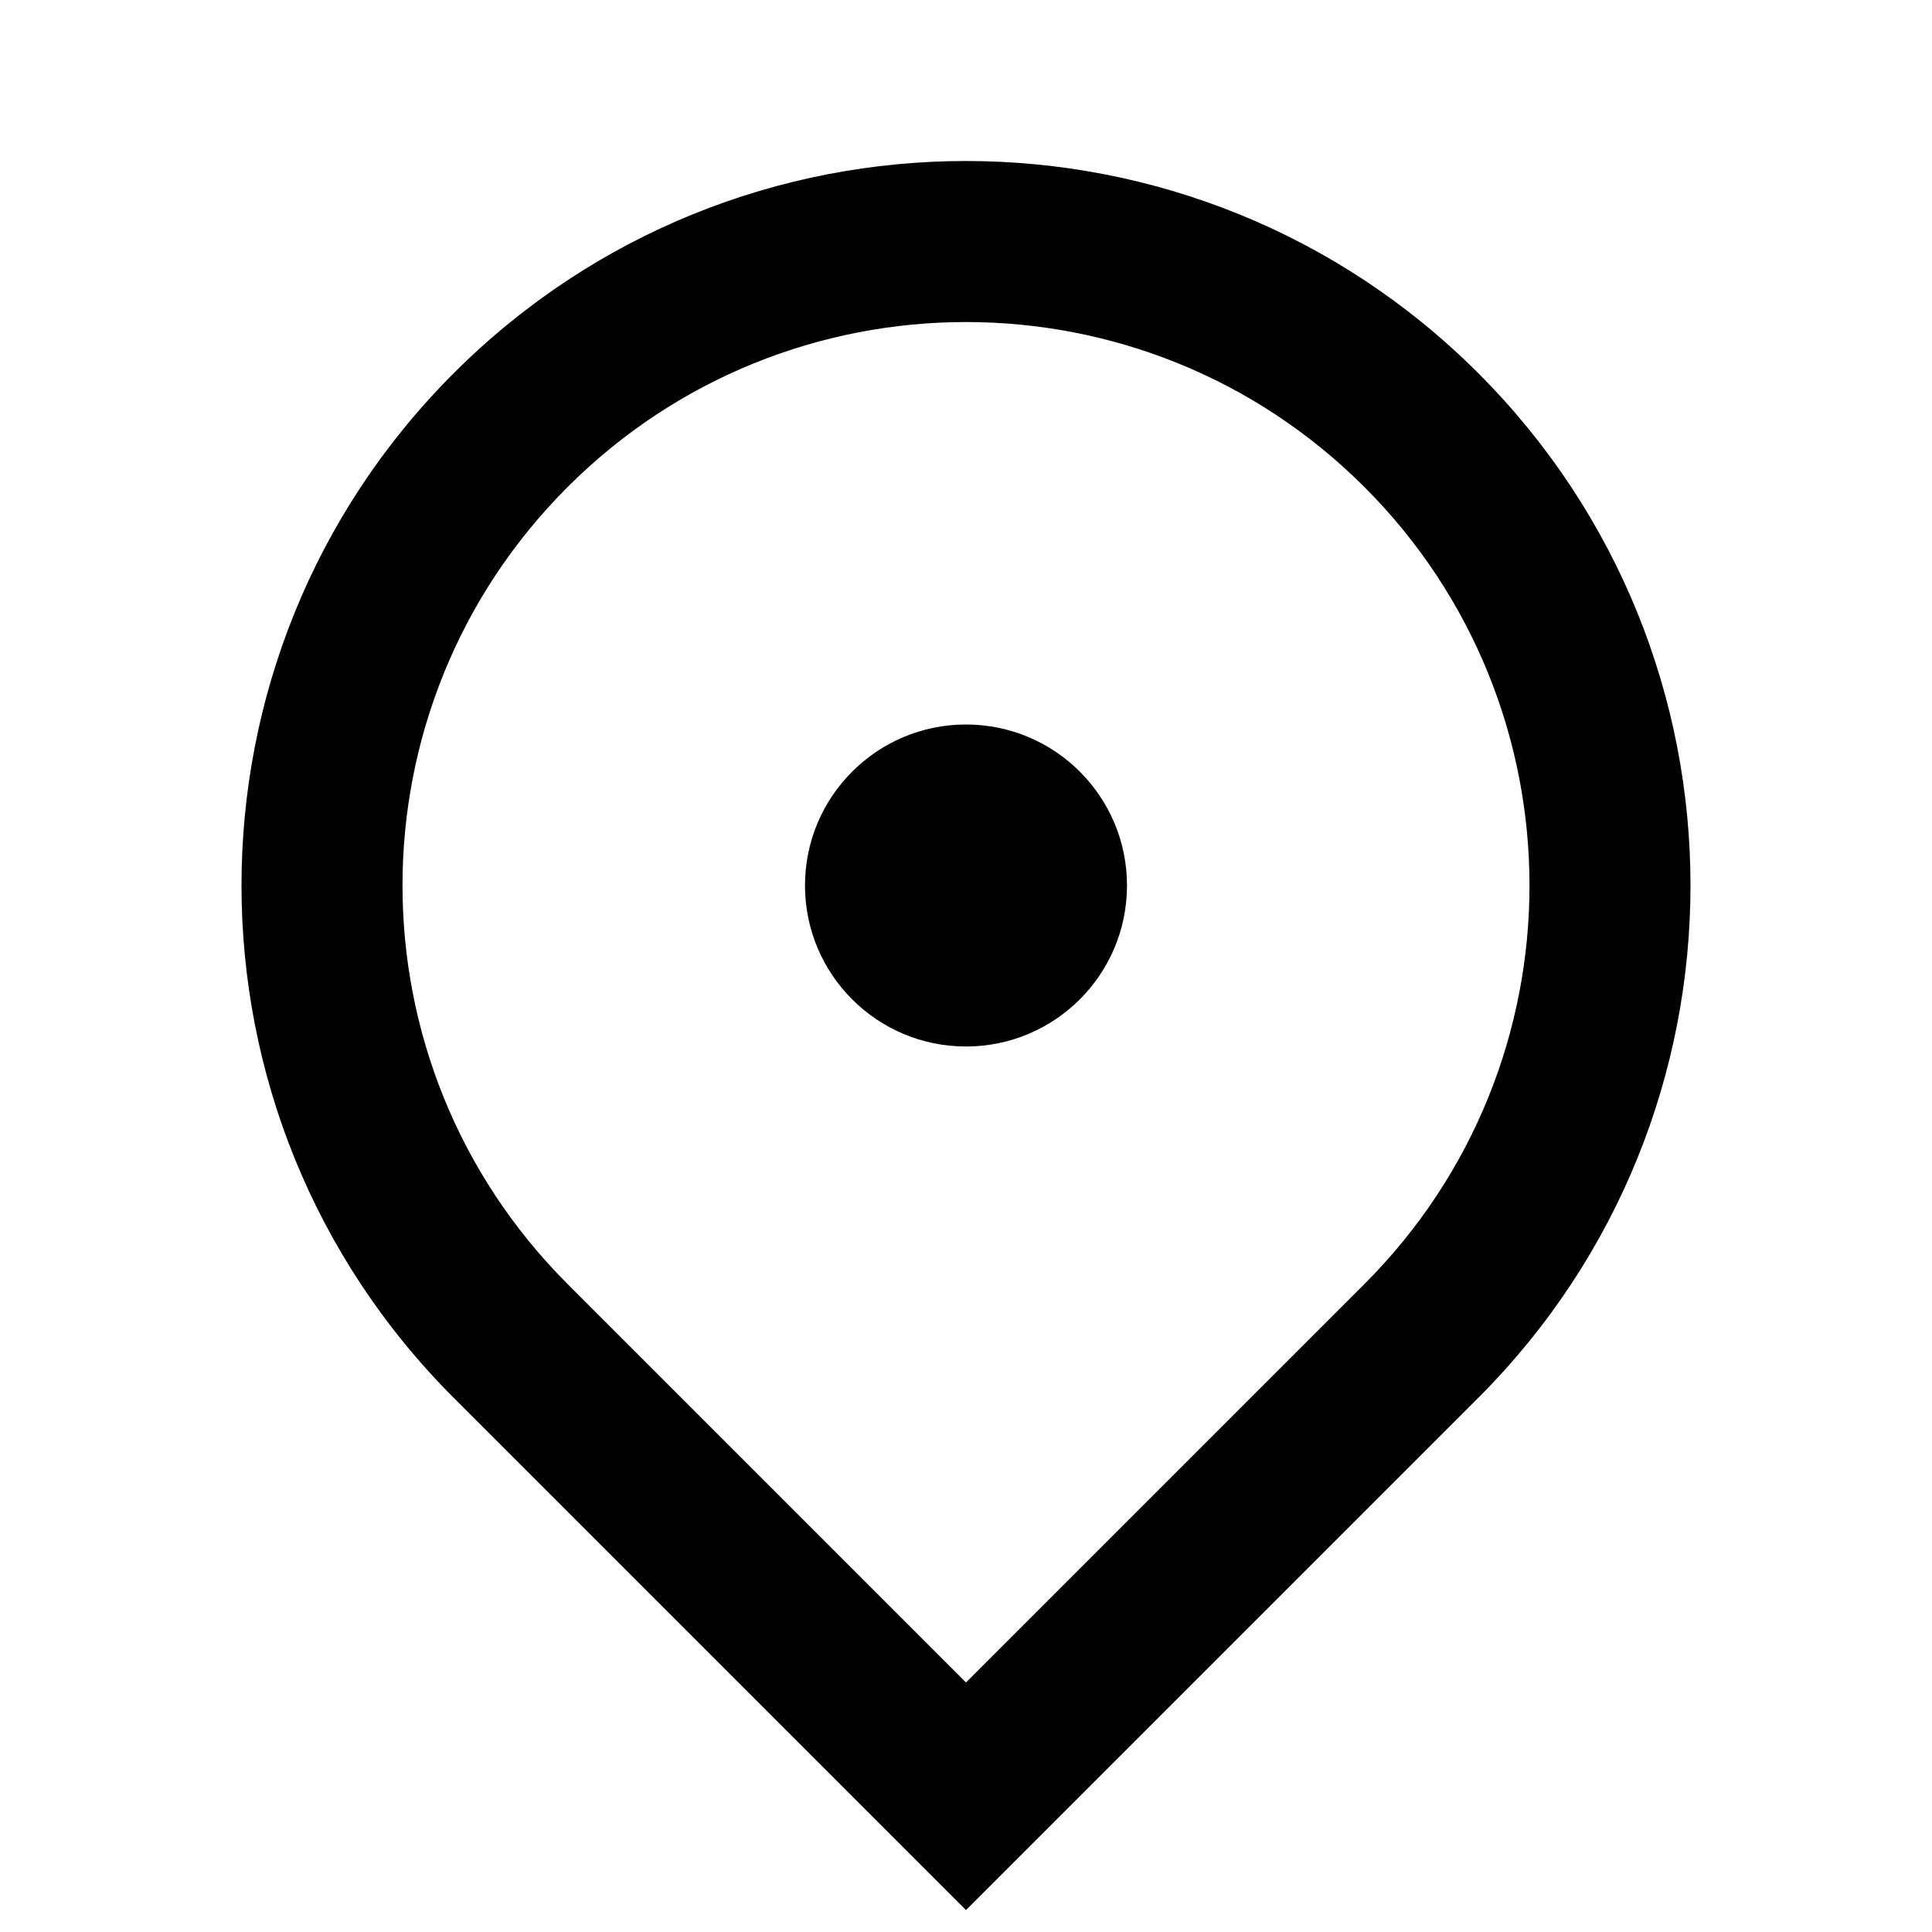
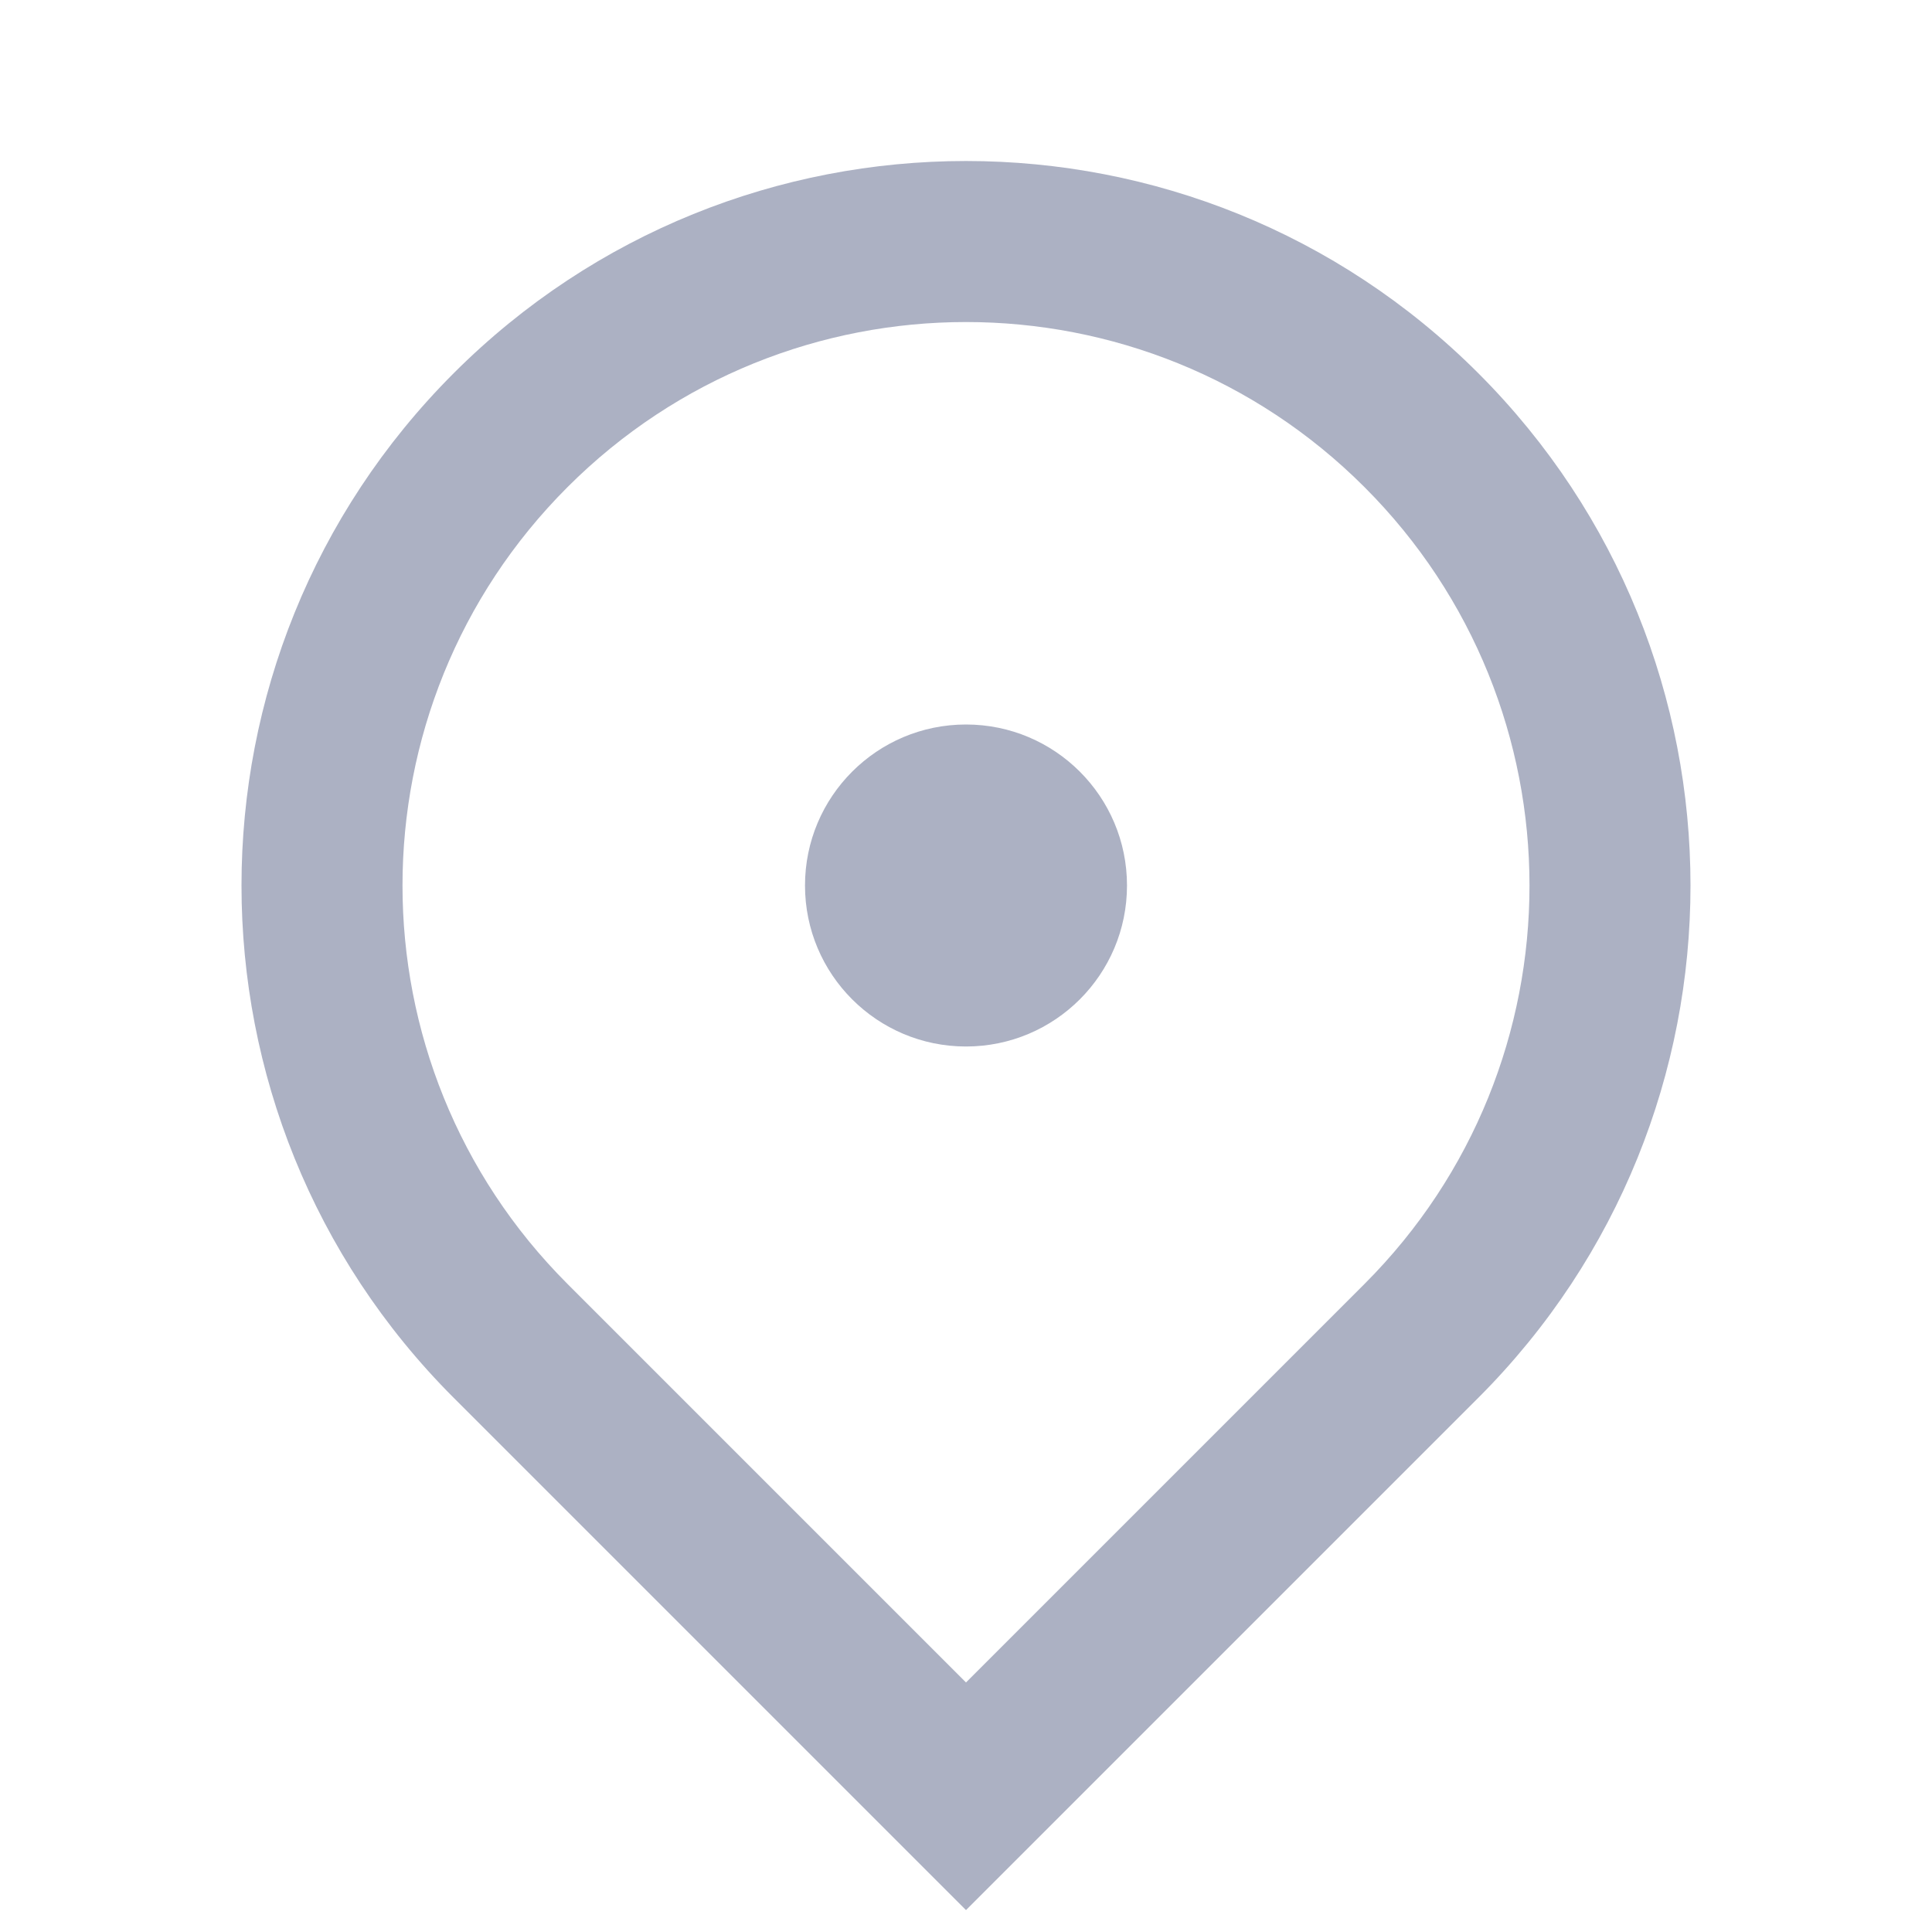
<svg xmlns="http://www.w3.org/2000/svg" viewBox="0 0 24 24" class="v.5">
-   <path fill="currentColor" d="m12 23.728l-6.364-6.364a9 9 0 1 1 12.728 0zm4.95-7.778a7 7 0 1 0-9.9 0L12 20.9zM12 13a2 2 0 1 1 0-4a2 2 0 0 1 0 4" />
+   <path fill="#ACB1C3" d="m12 23.728l-6.364-6.364a9 9 0 1 1 12.728 0zm4.95-7.778a7 7 0 1 0-9.9 0L12 20.9zM12 13a2 2 0 1 1 0-4a2 2 0 0 1 0 4" />
</svg>
